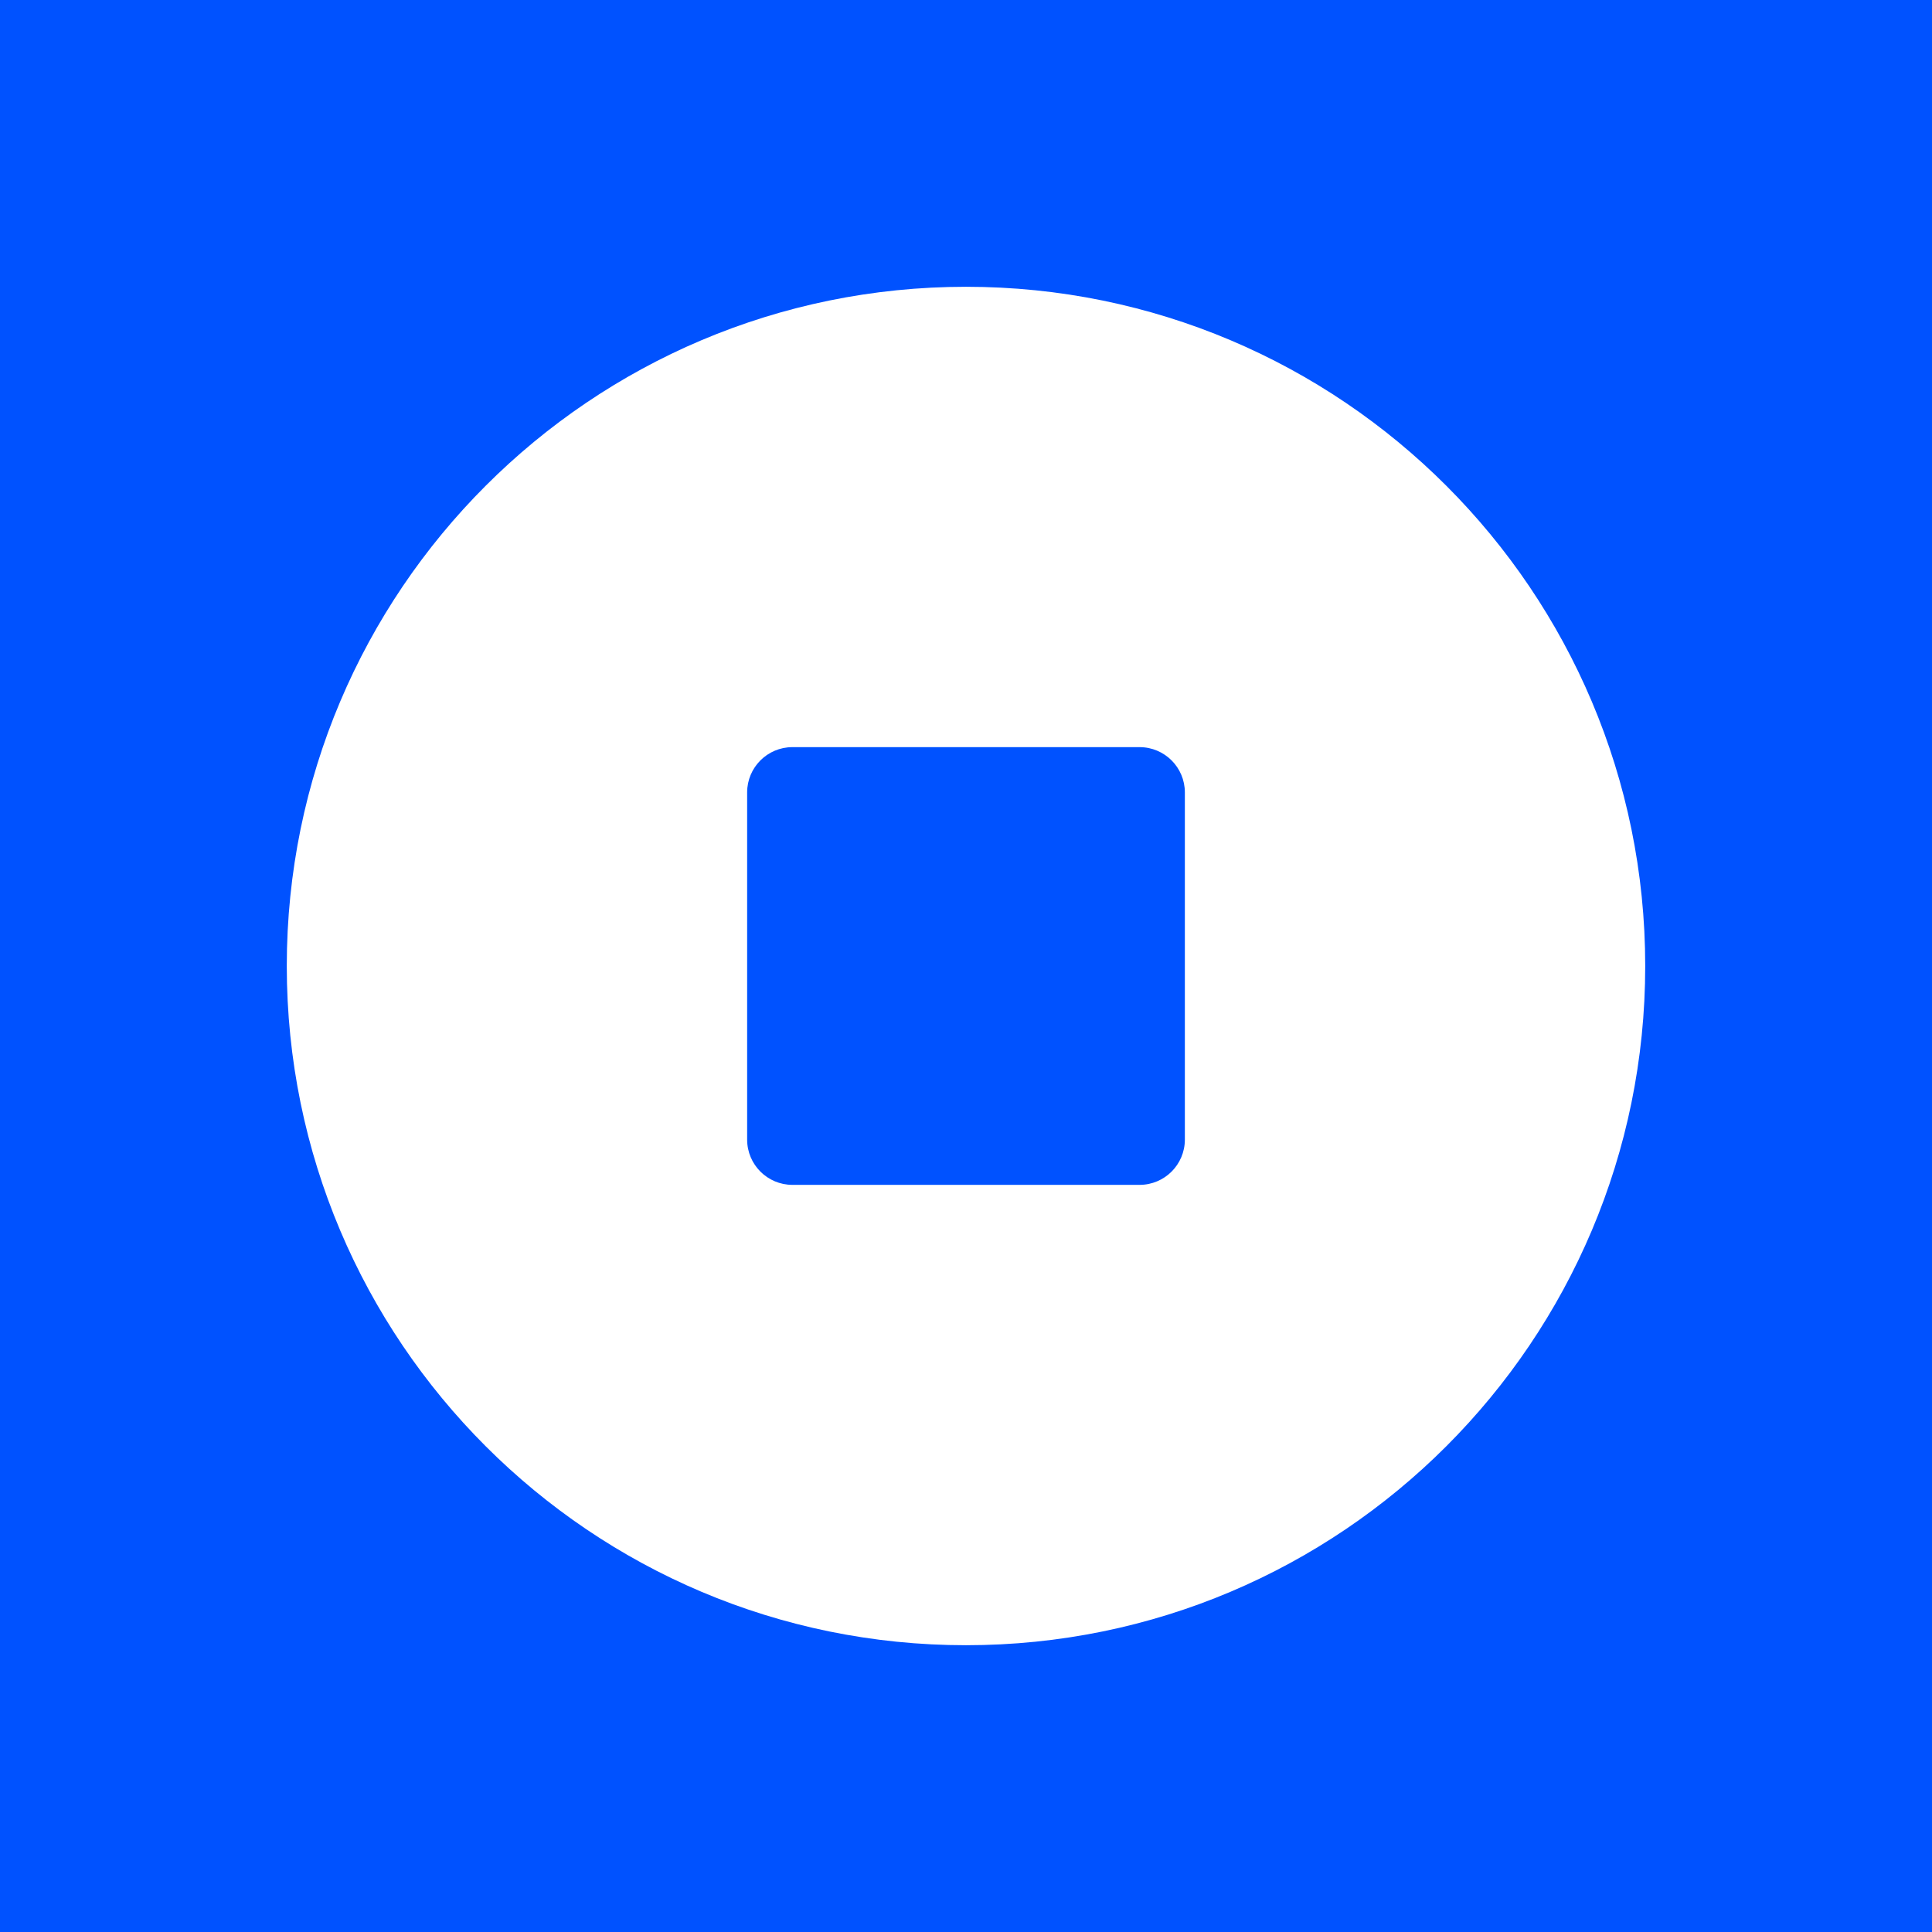
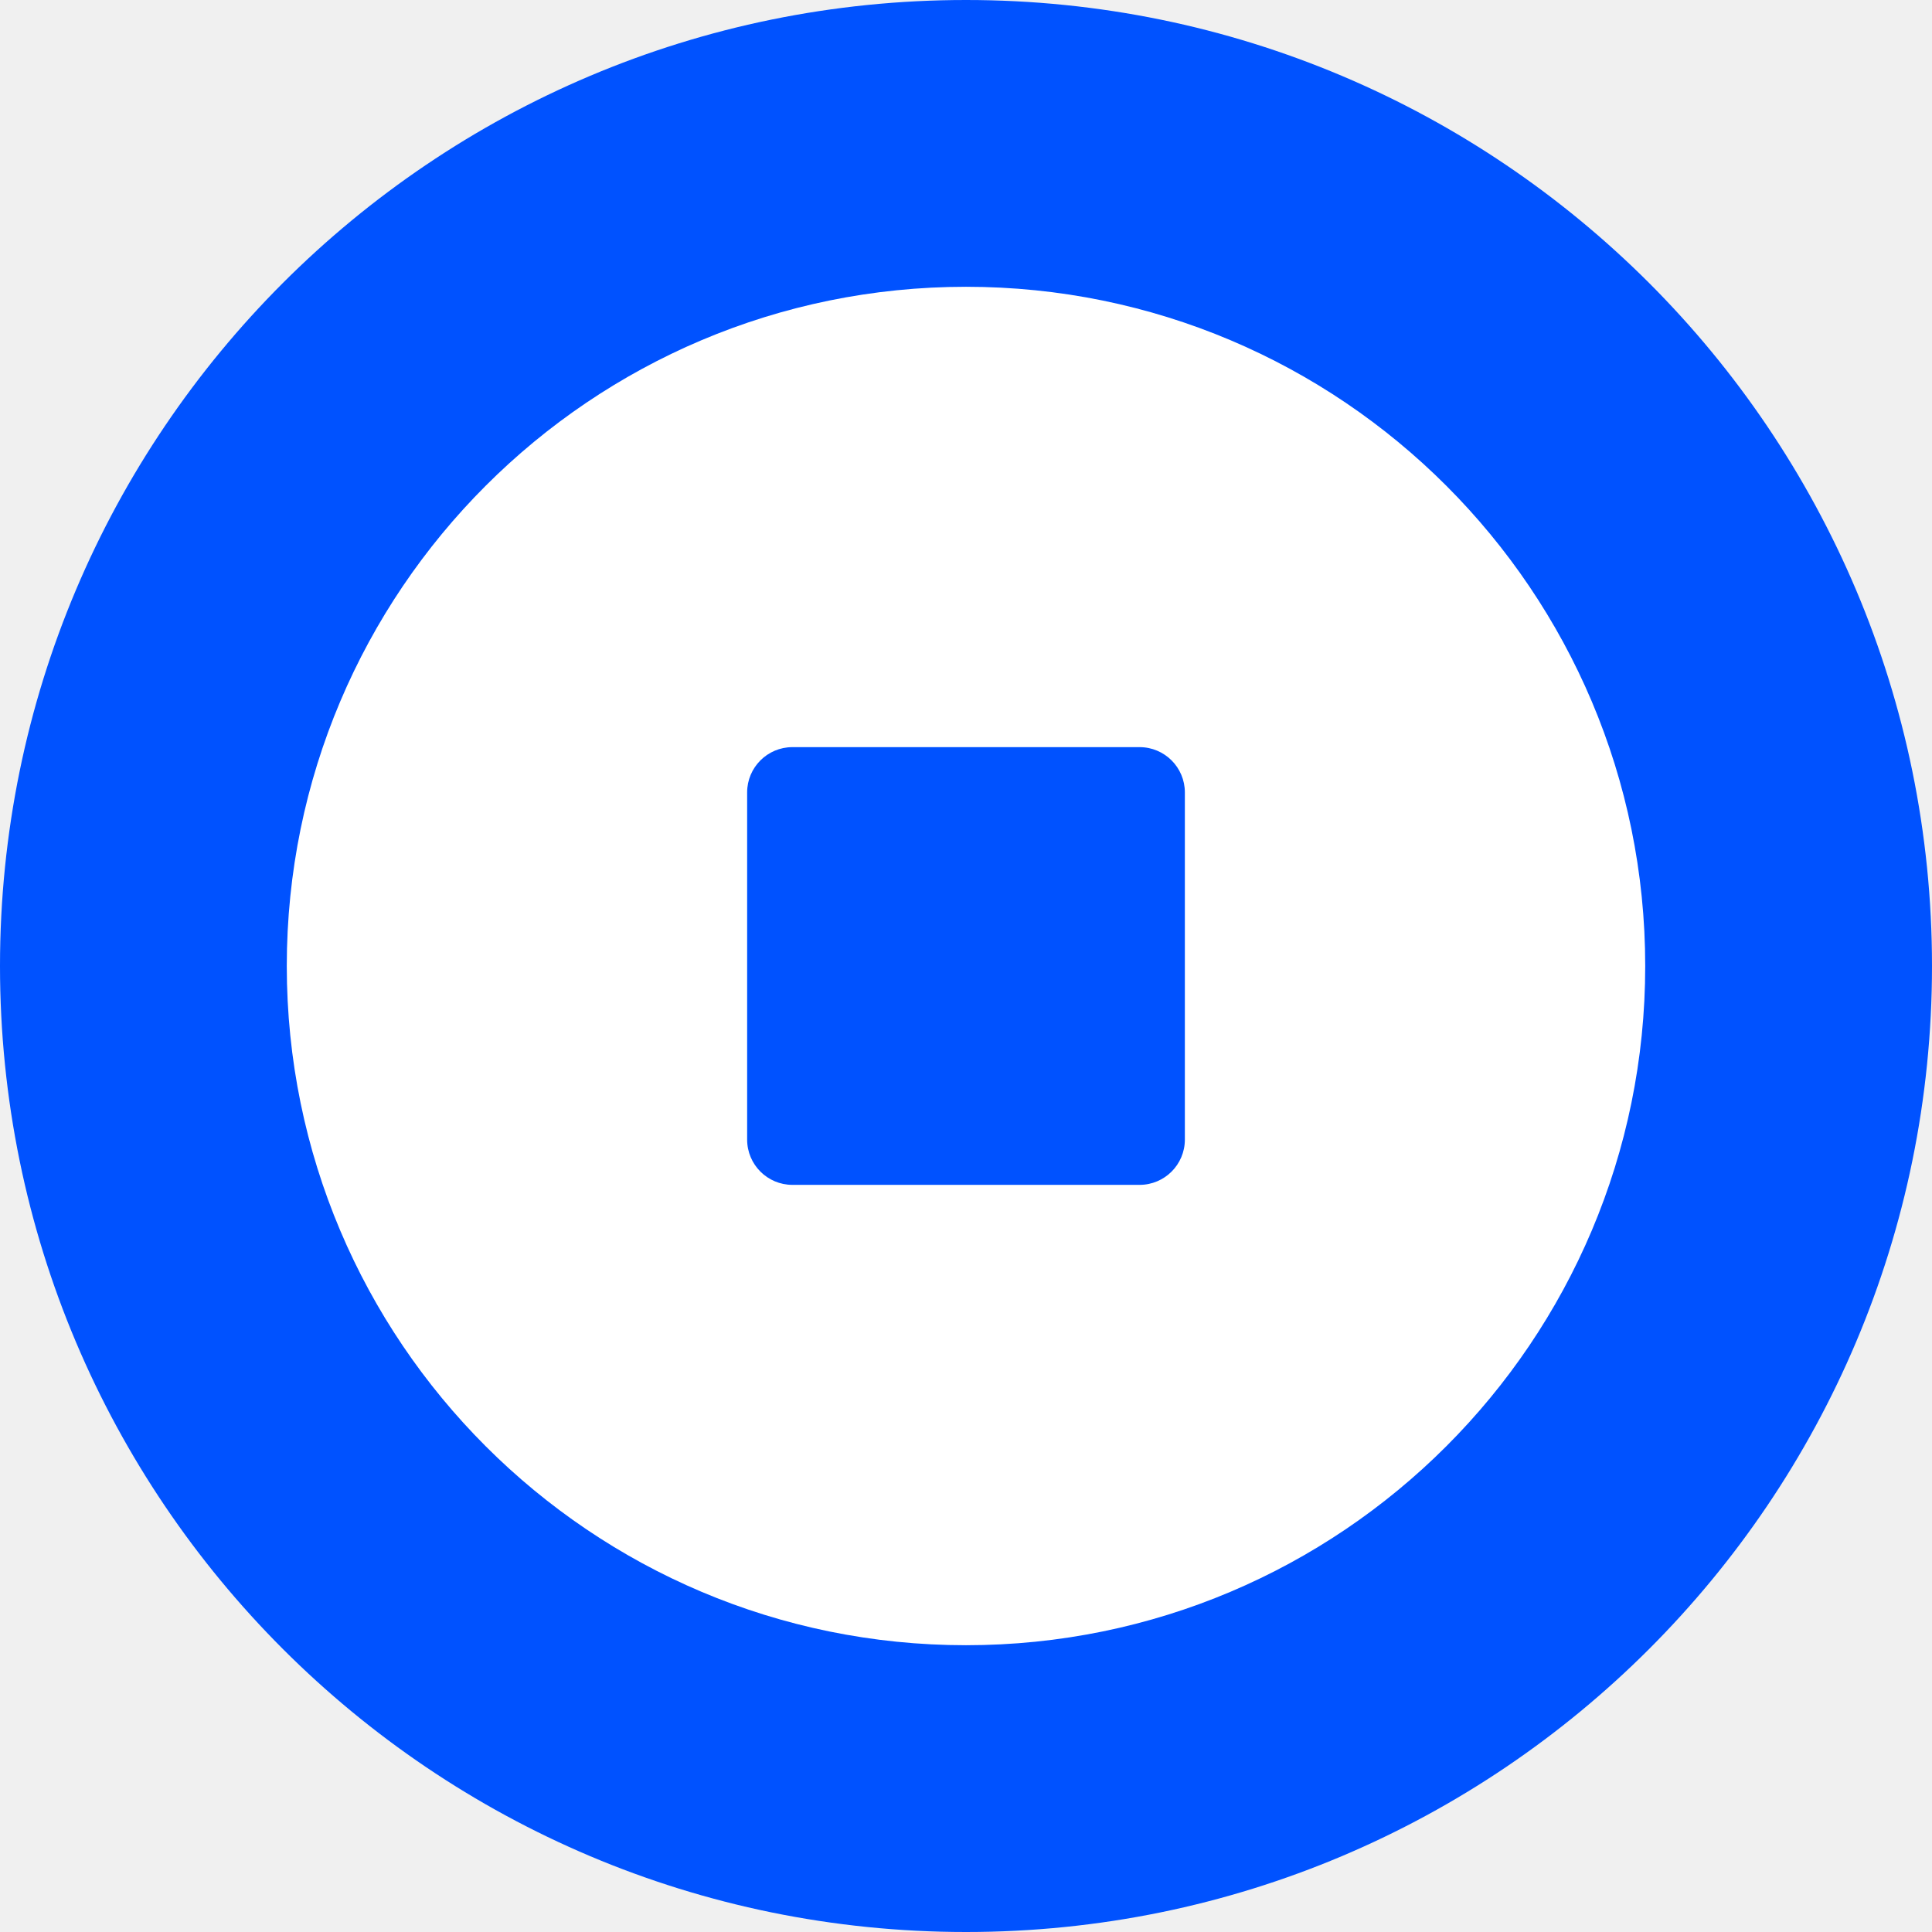
<svg xmlns="http://www.w3.org/2000/svg" width="1024" height="1024" viewBox="0 0 1024 1024" fill="none">
-   <rect width="1024" height="1024" fill="#0052FF" />
+   <circle cx="512" cy="512" r="512" fill="#0052FF" />
  <path fill-rule="evenodd" clip-rule="evenodd" d="M152 512C152 710.823 313.177 872 512 872C710.823 872 872 710.823 872 512C872 313.177 710.823 152 512 152C313.177 152 152 313.177 152 512ZM420 396C406.745 396 396 406.745 396 420V604C396 617.255 406.745 628 420 628H604C617.255 628 628 617.255 628 604V420C628 406.745 617.255 396 604 396H420Z" fill="white" />
</svg>
